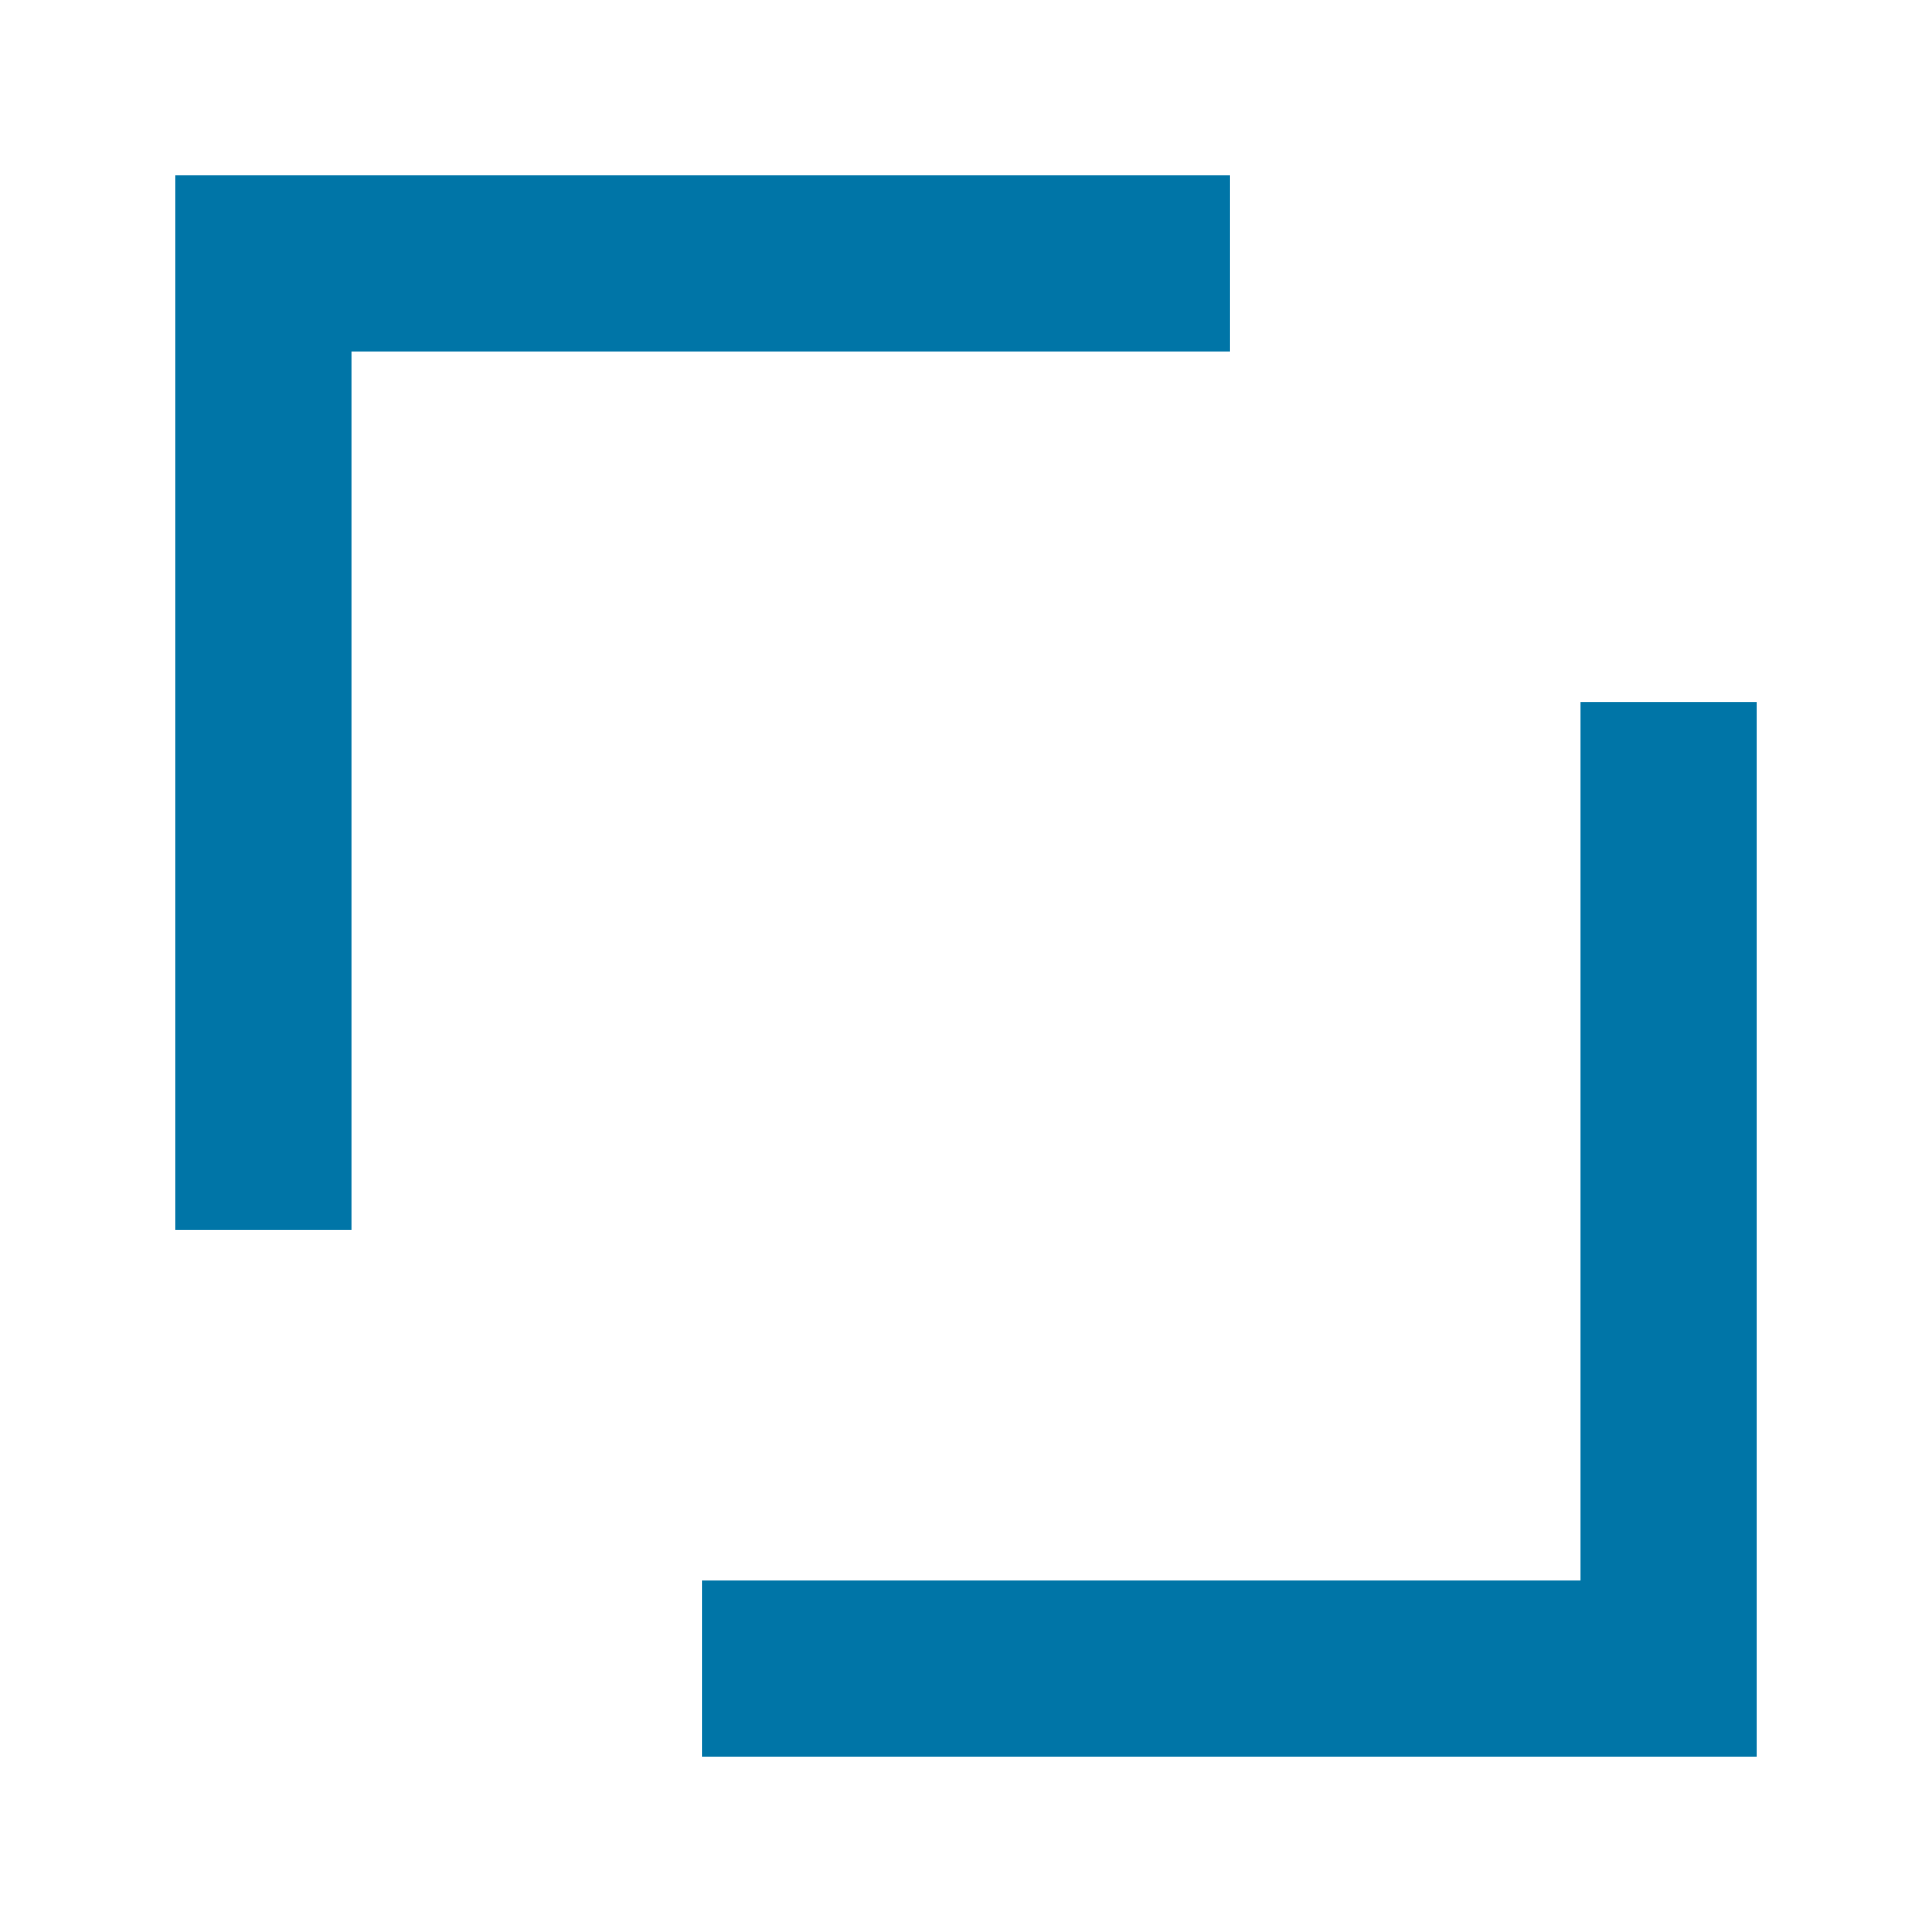
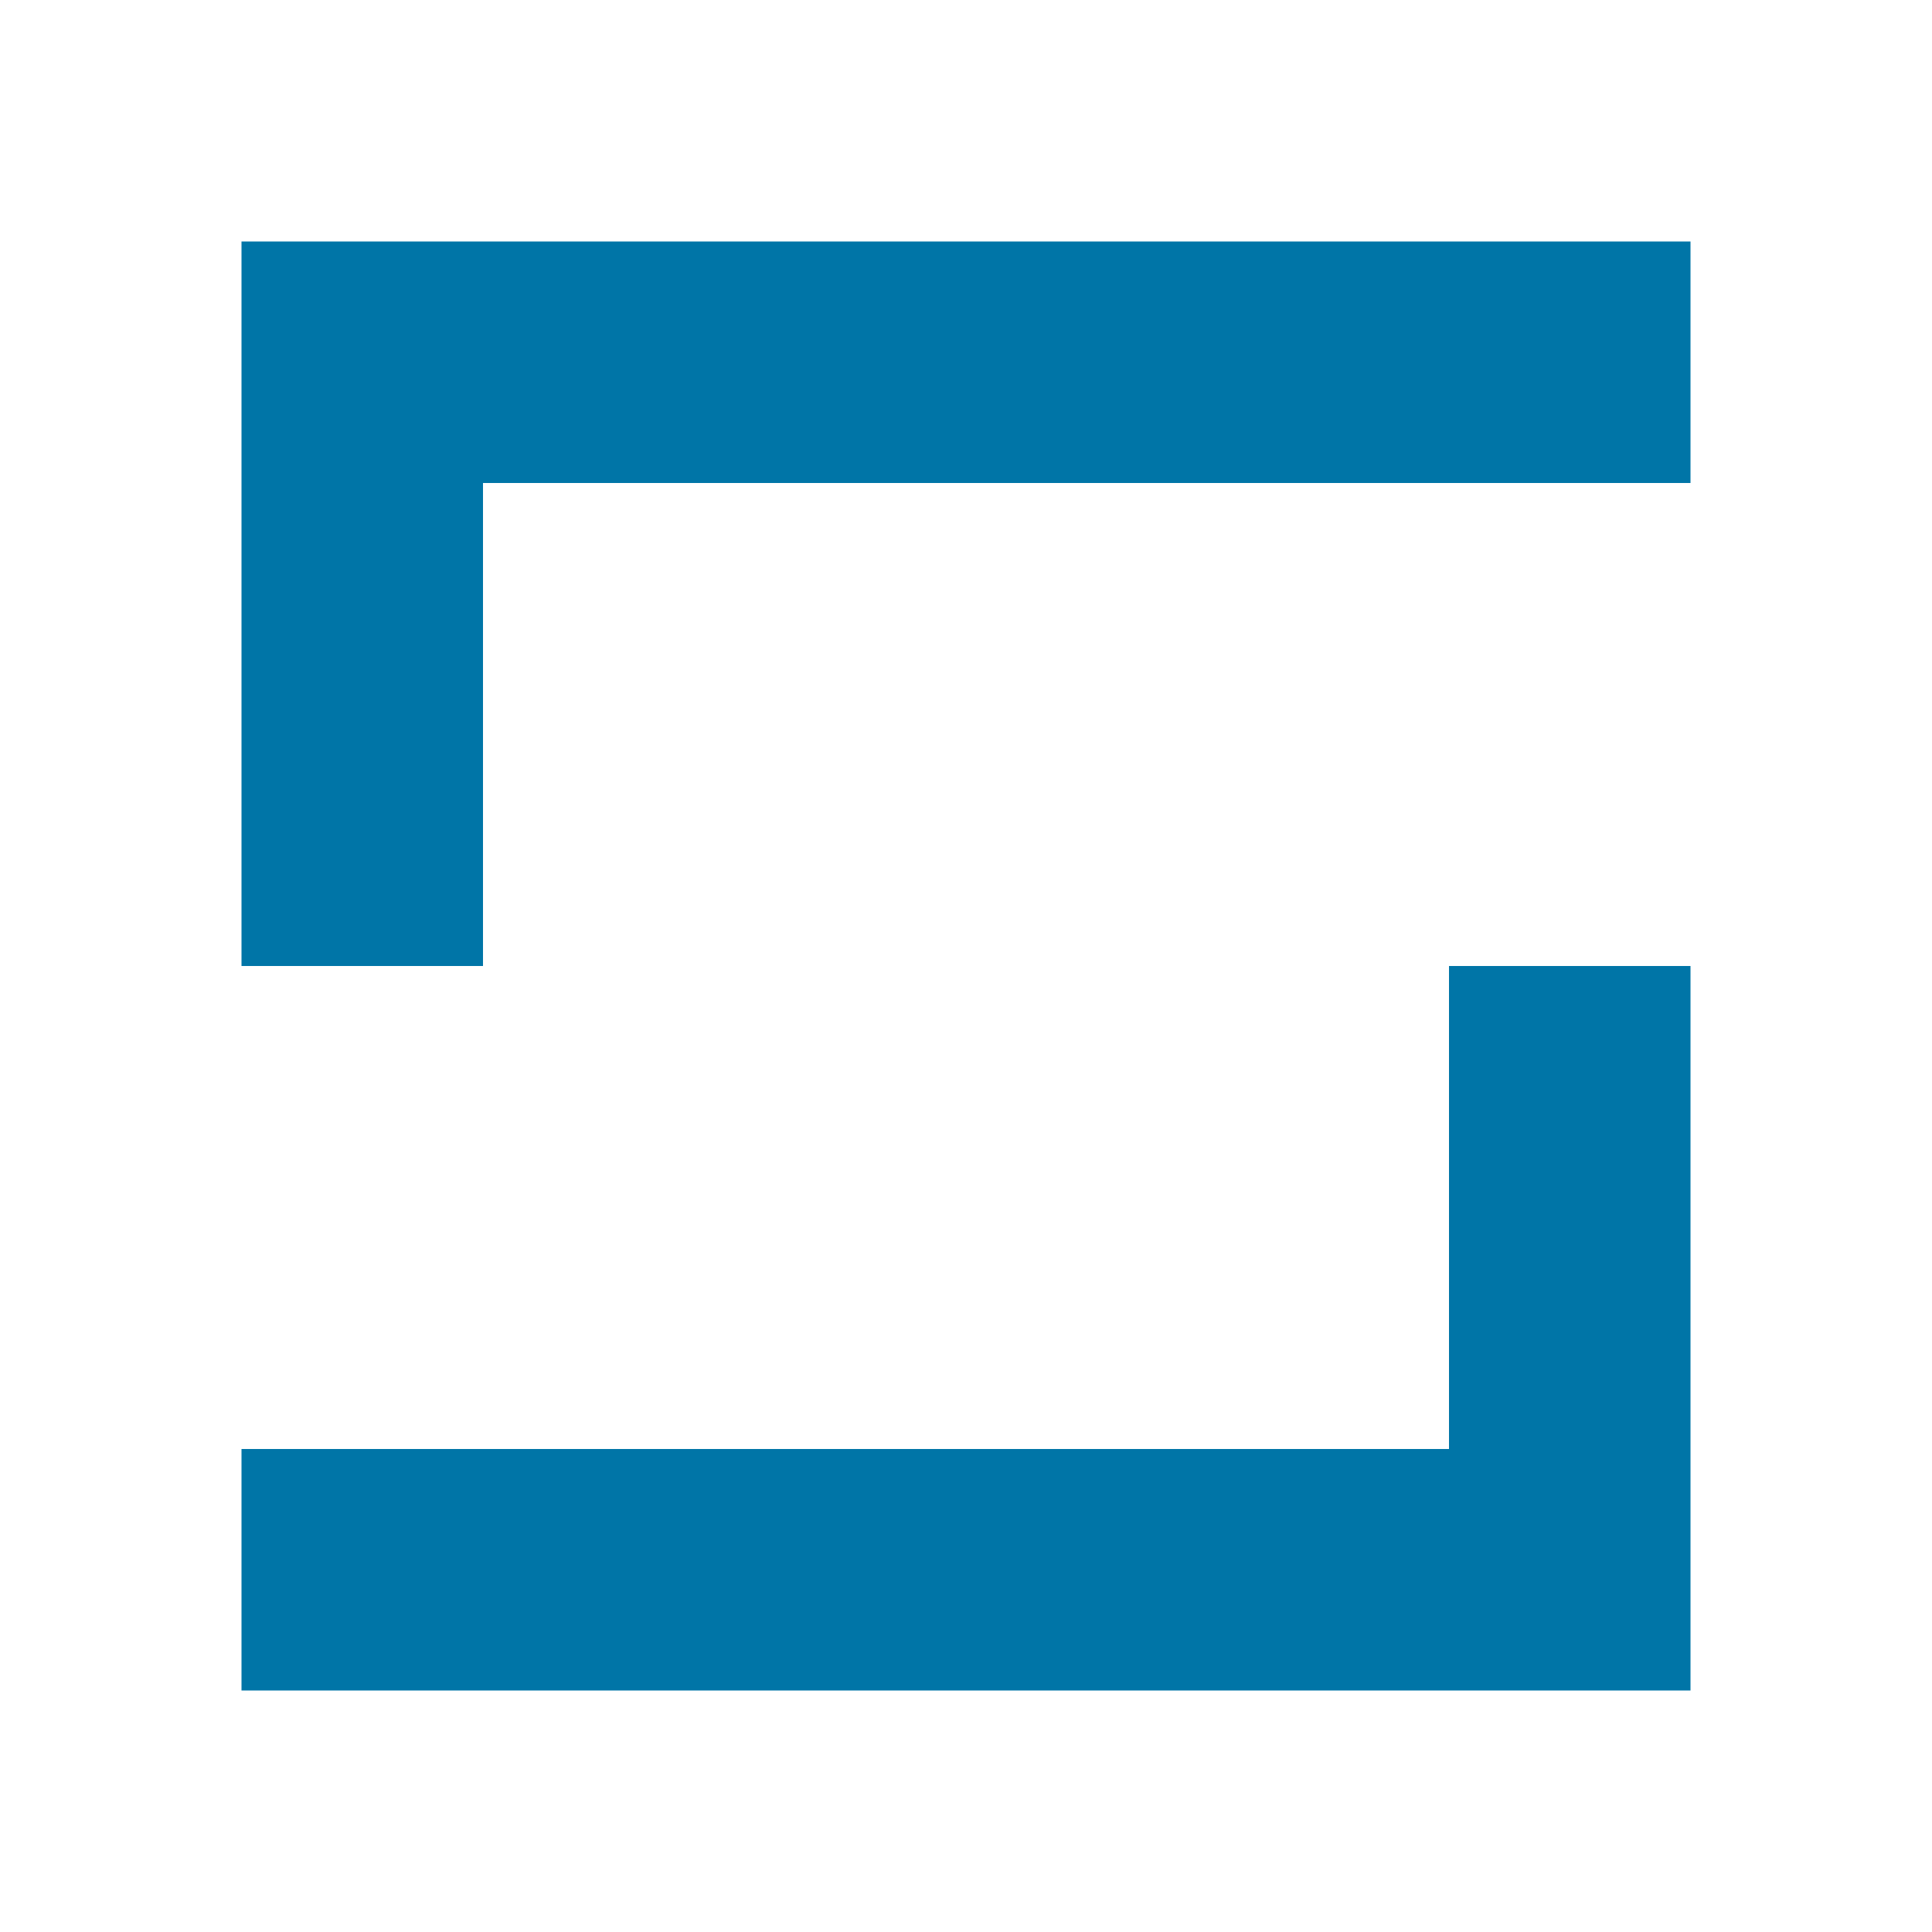
- <svg xmlns="http://www.w3.org/2000/svg" viewBox="0 0 176 176" fill-rule="evenodd">
+ <svg xmlns="http://www.w3.org/2000/svg" viewBox="0 0 128 128" fill-rule="evenodd">
  <style>path{fill:#0075a7}@media(prefers-color-scheme:dark){path{fill:#0090cd}}</style>
-   <path d="M16 16H112V32H32V112H16Z" />
-   <path d="M16 16H112V32H32V112H16Z" transform="rotate(180 88 88)" />
+   <path d="M16 16H112V32H32V64H16Z" />
+   <path d="M16 16H112V32H32V64H16Z" transform="rotate(180 64 64)" />
</svg>
